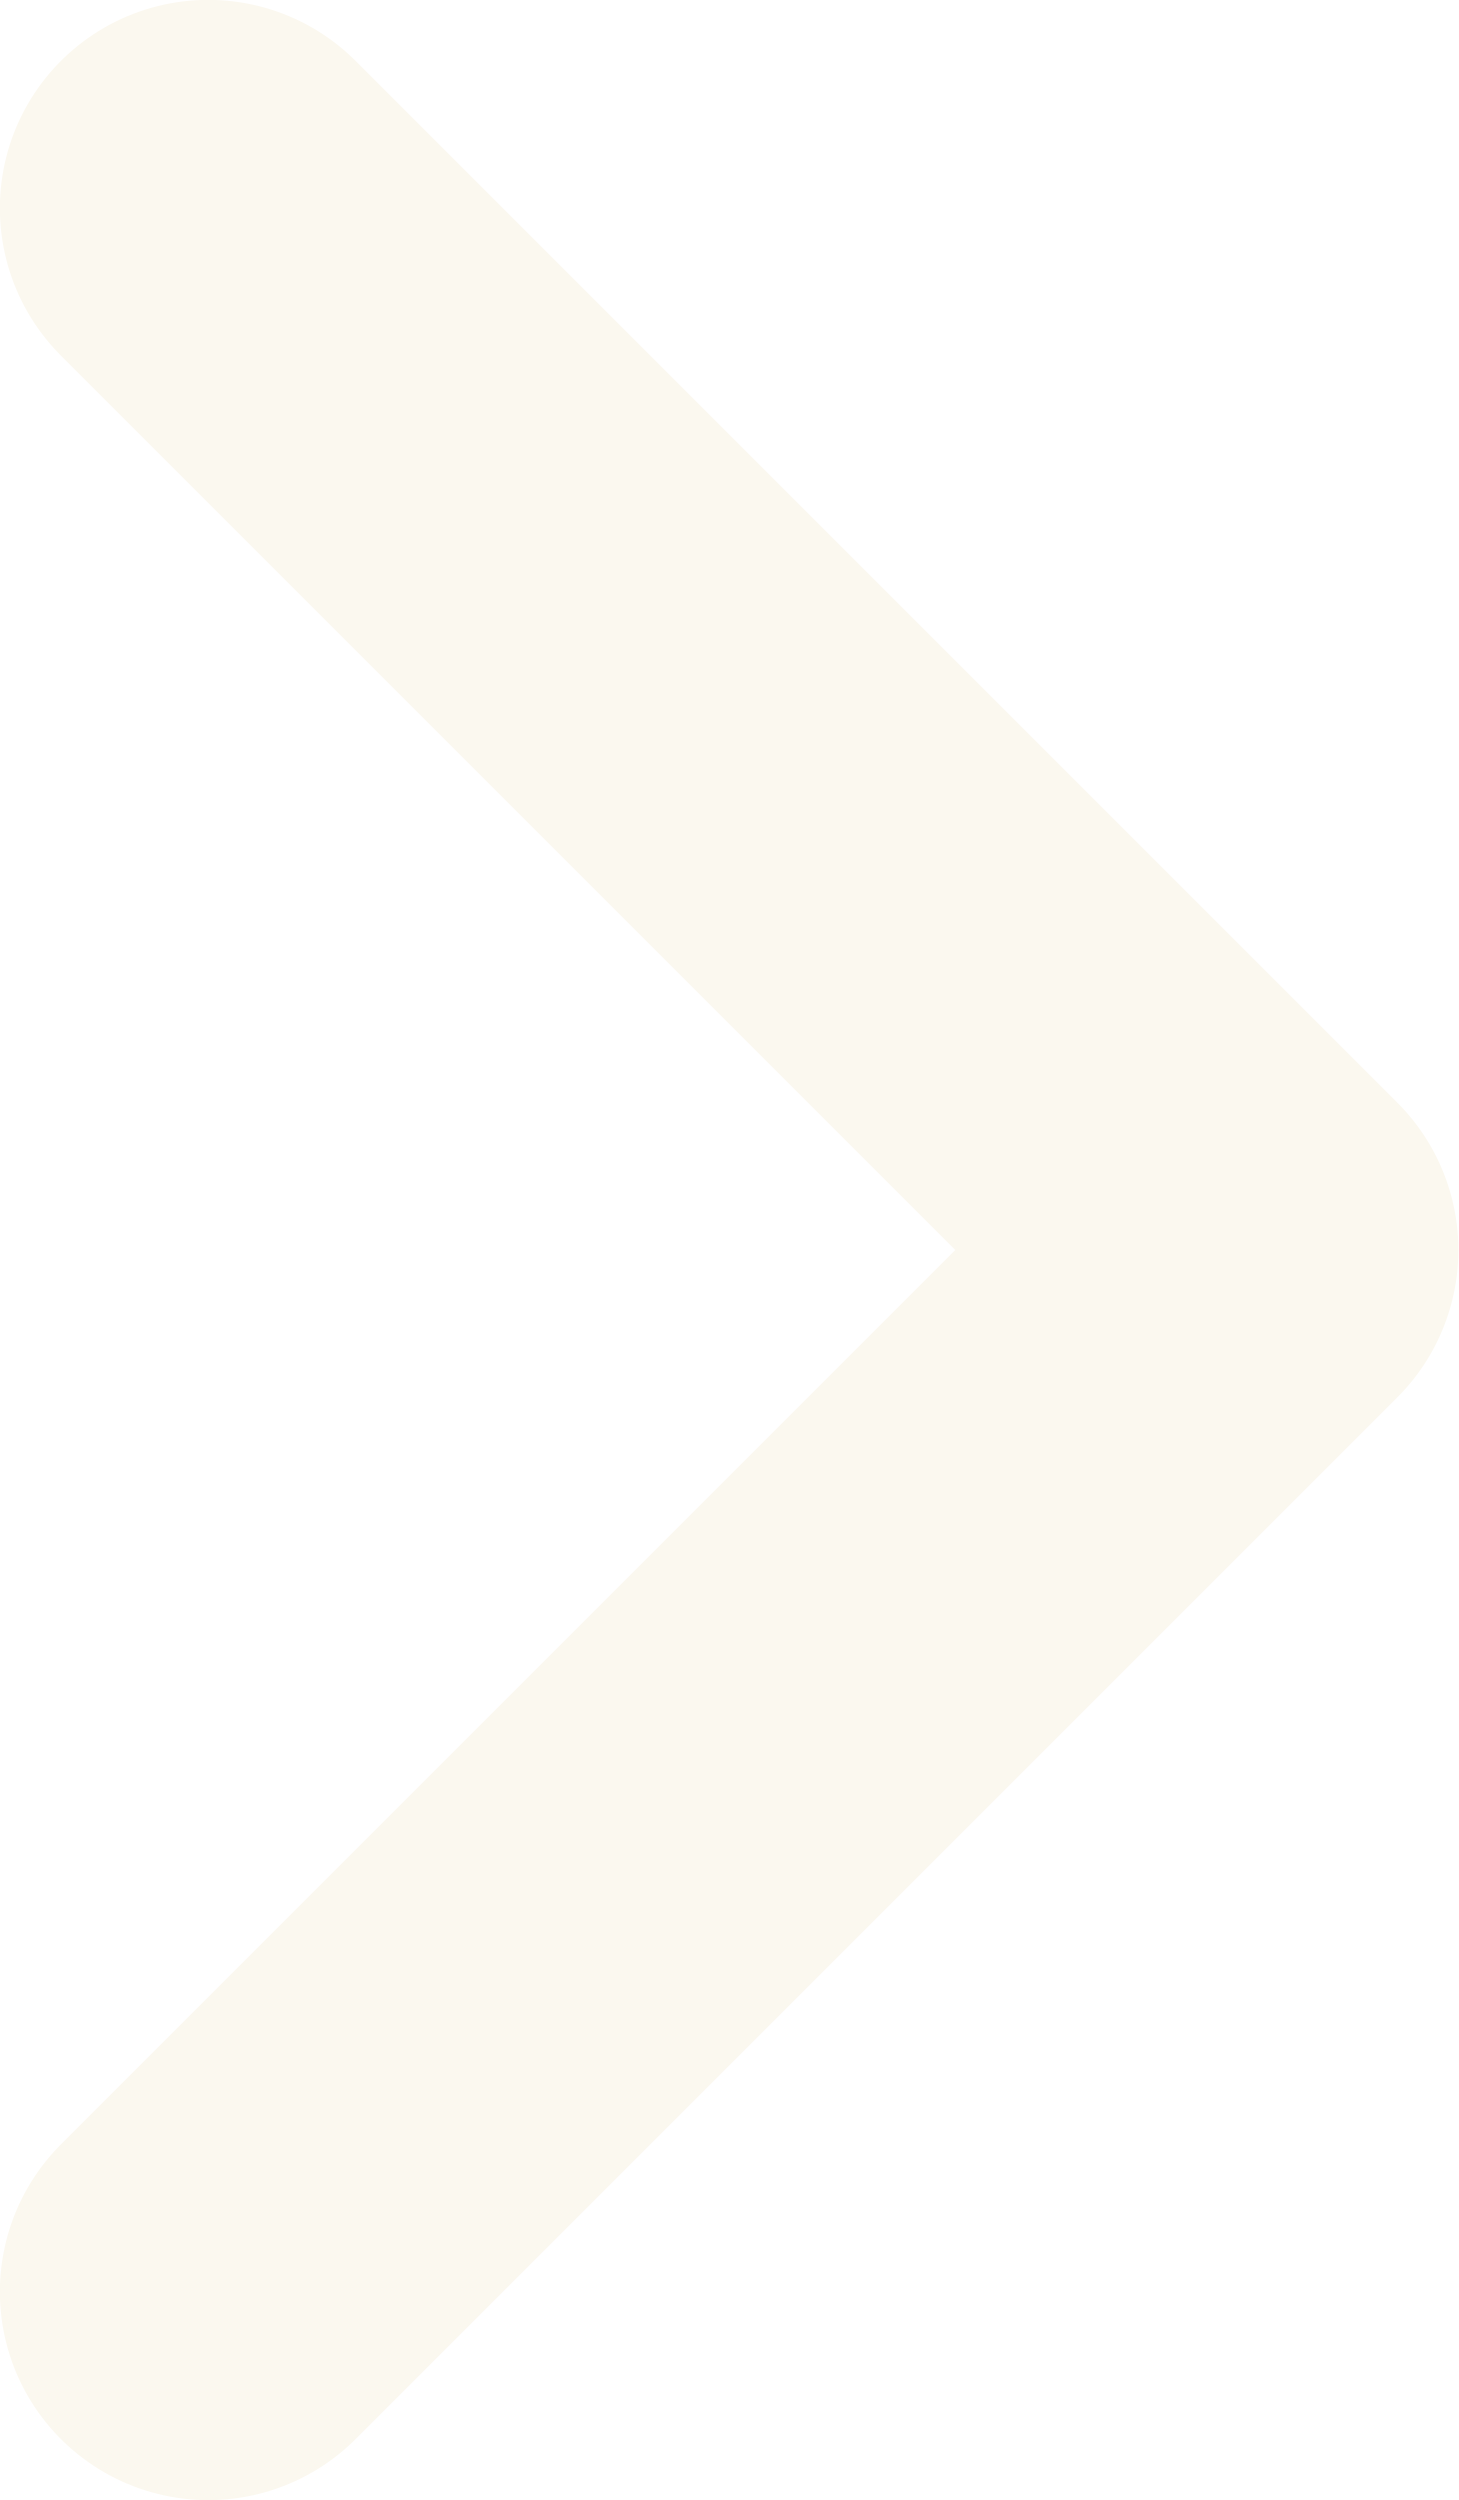
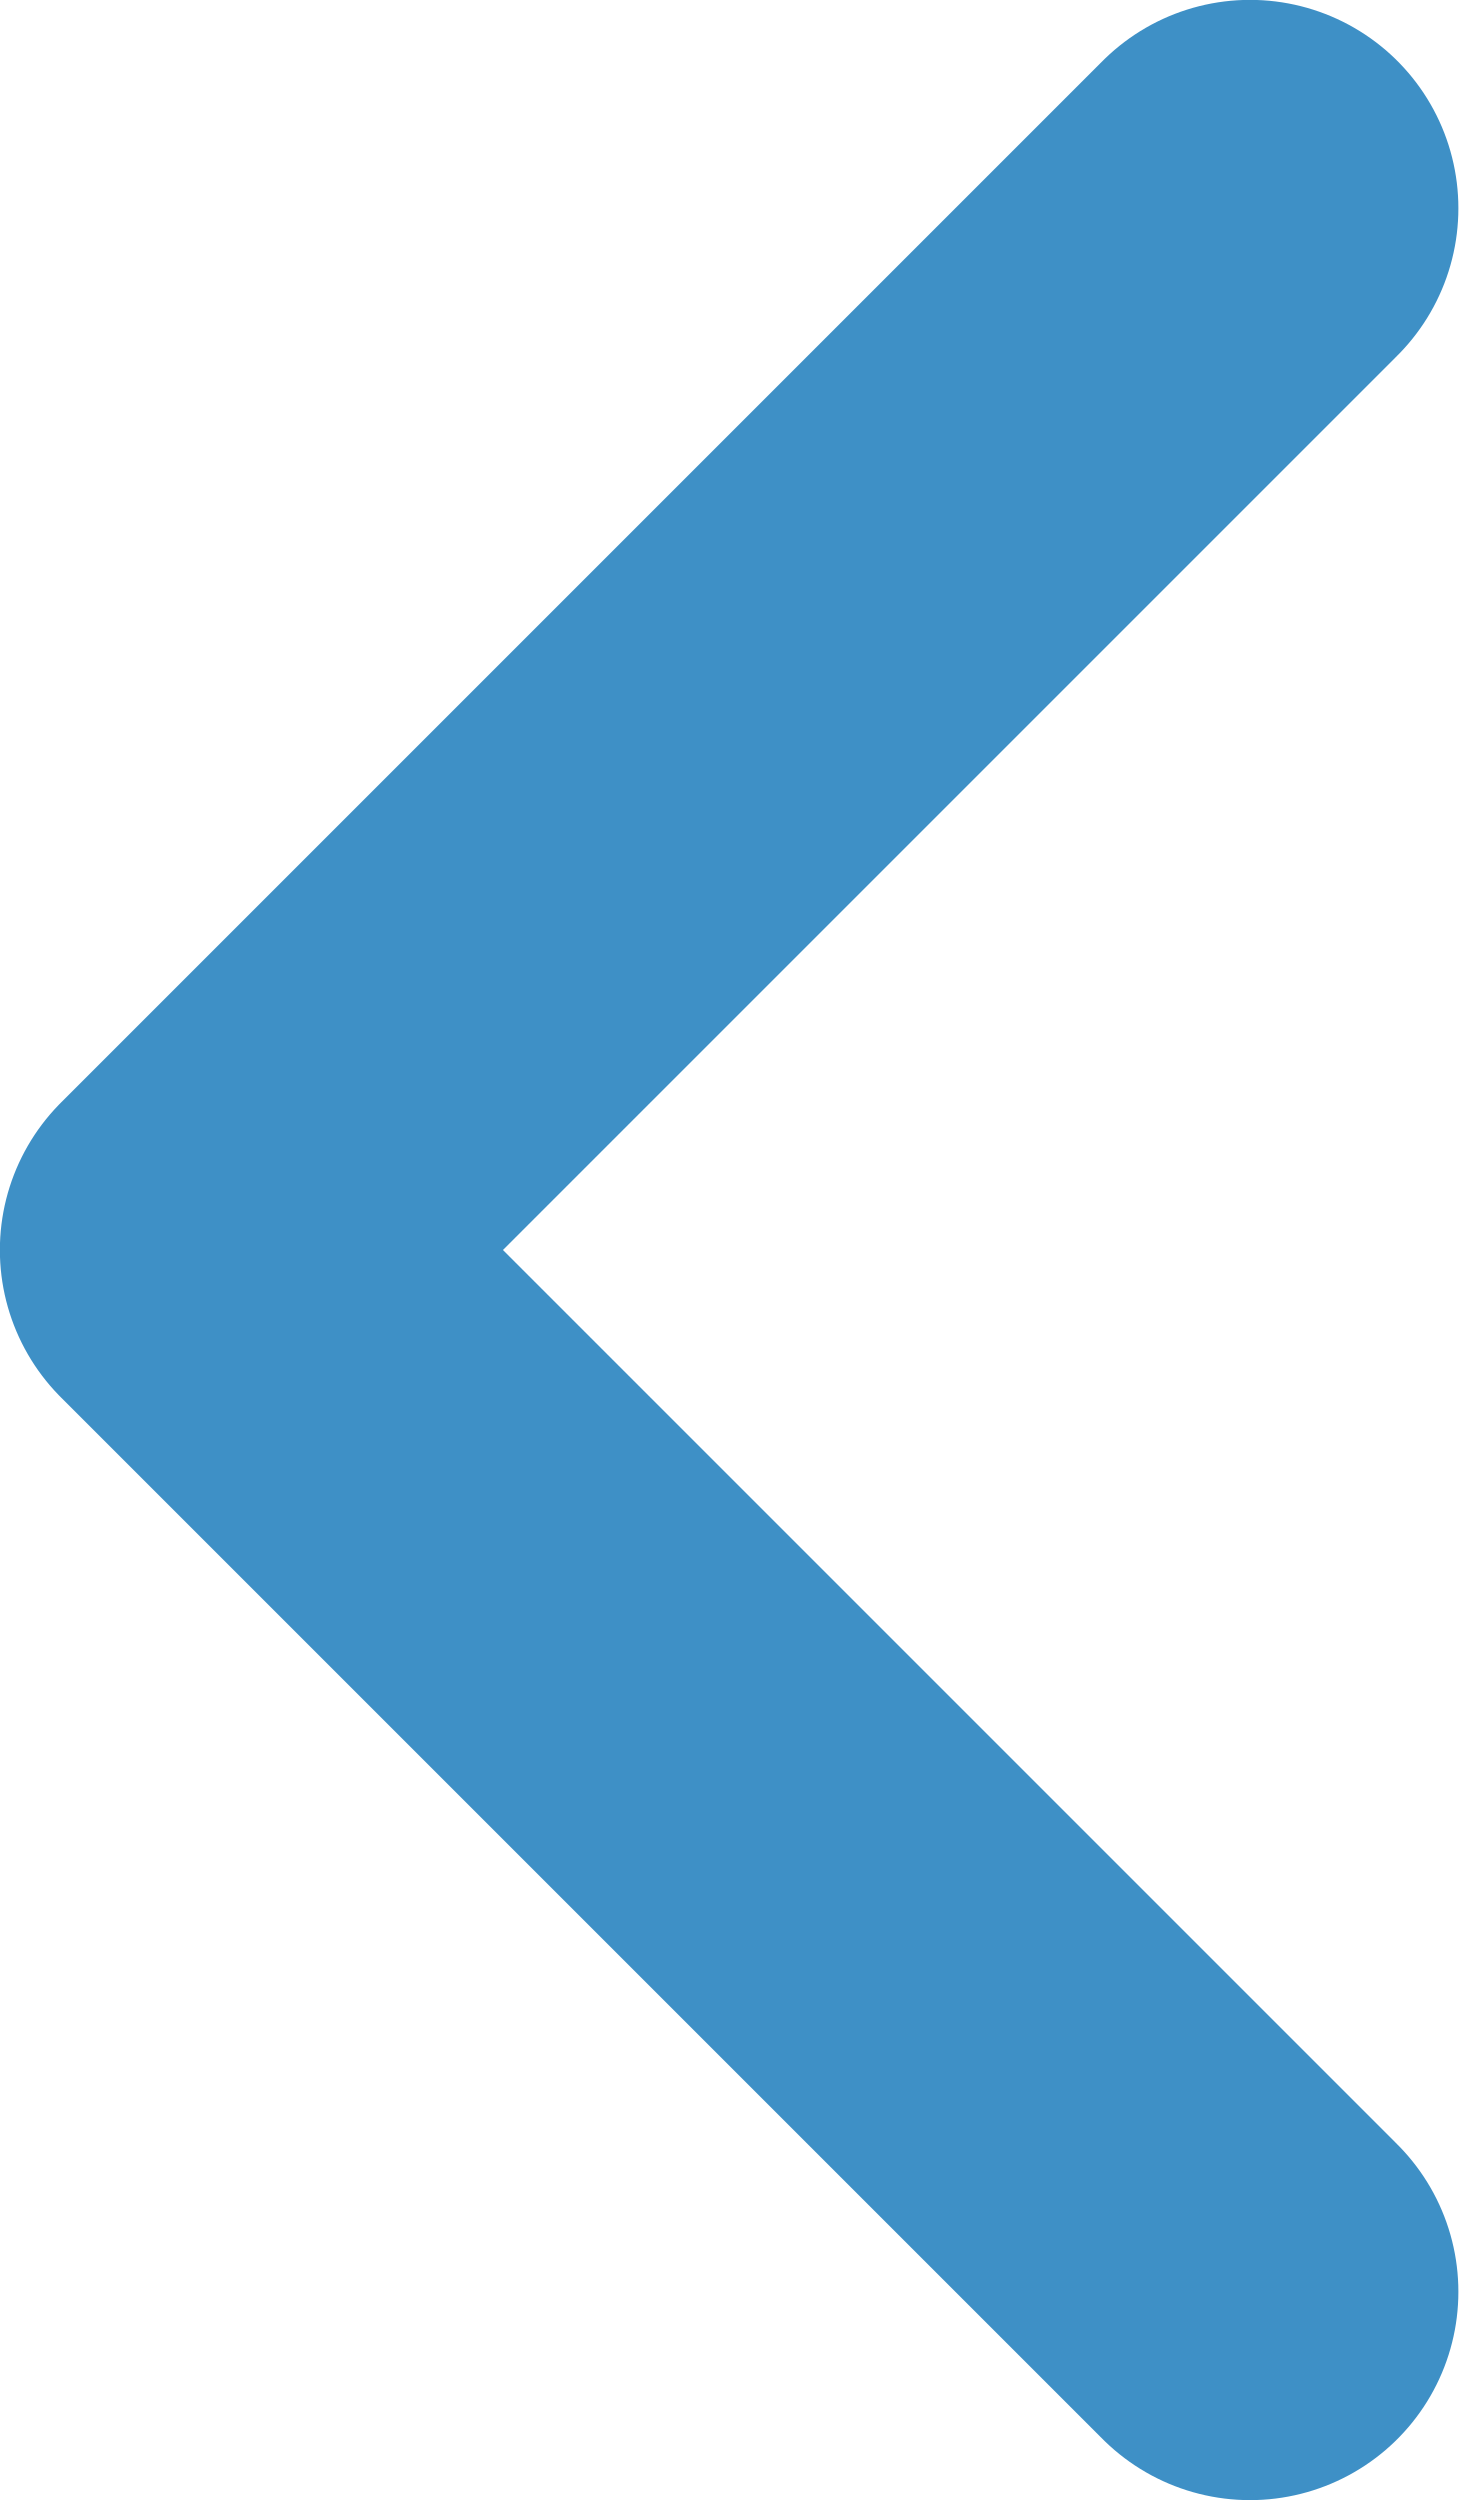
<svg xmlns="http://www.w3.org/2000/svg" preserveAspectRatio="none" overflow="visible" style="display: block;" width="5.833" height="10" viewBox="0 0 5.833 10" fill="none">
  <g id="Group 1">
-     <path id="Vector" d="M0.833 9.167L5 5L0.833 0.833" stroke="#FBF8EF" stroke-width="1.667" stroke-linecap="round" stroke-linejoin="round" />
+     <path id="Vector" d="M5 0.833L0.833 5L5 9.167" stroke="#3E90C6" stroke-width="1.667" stroke-linecap="round" stroke-linejoin="round" />
  </g>
</svg>
